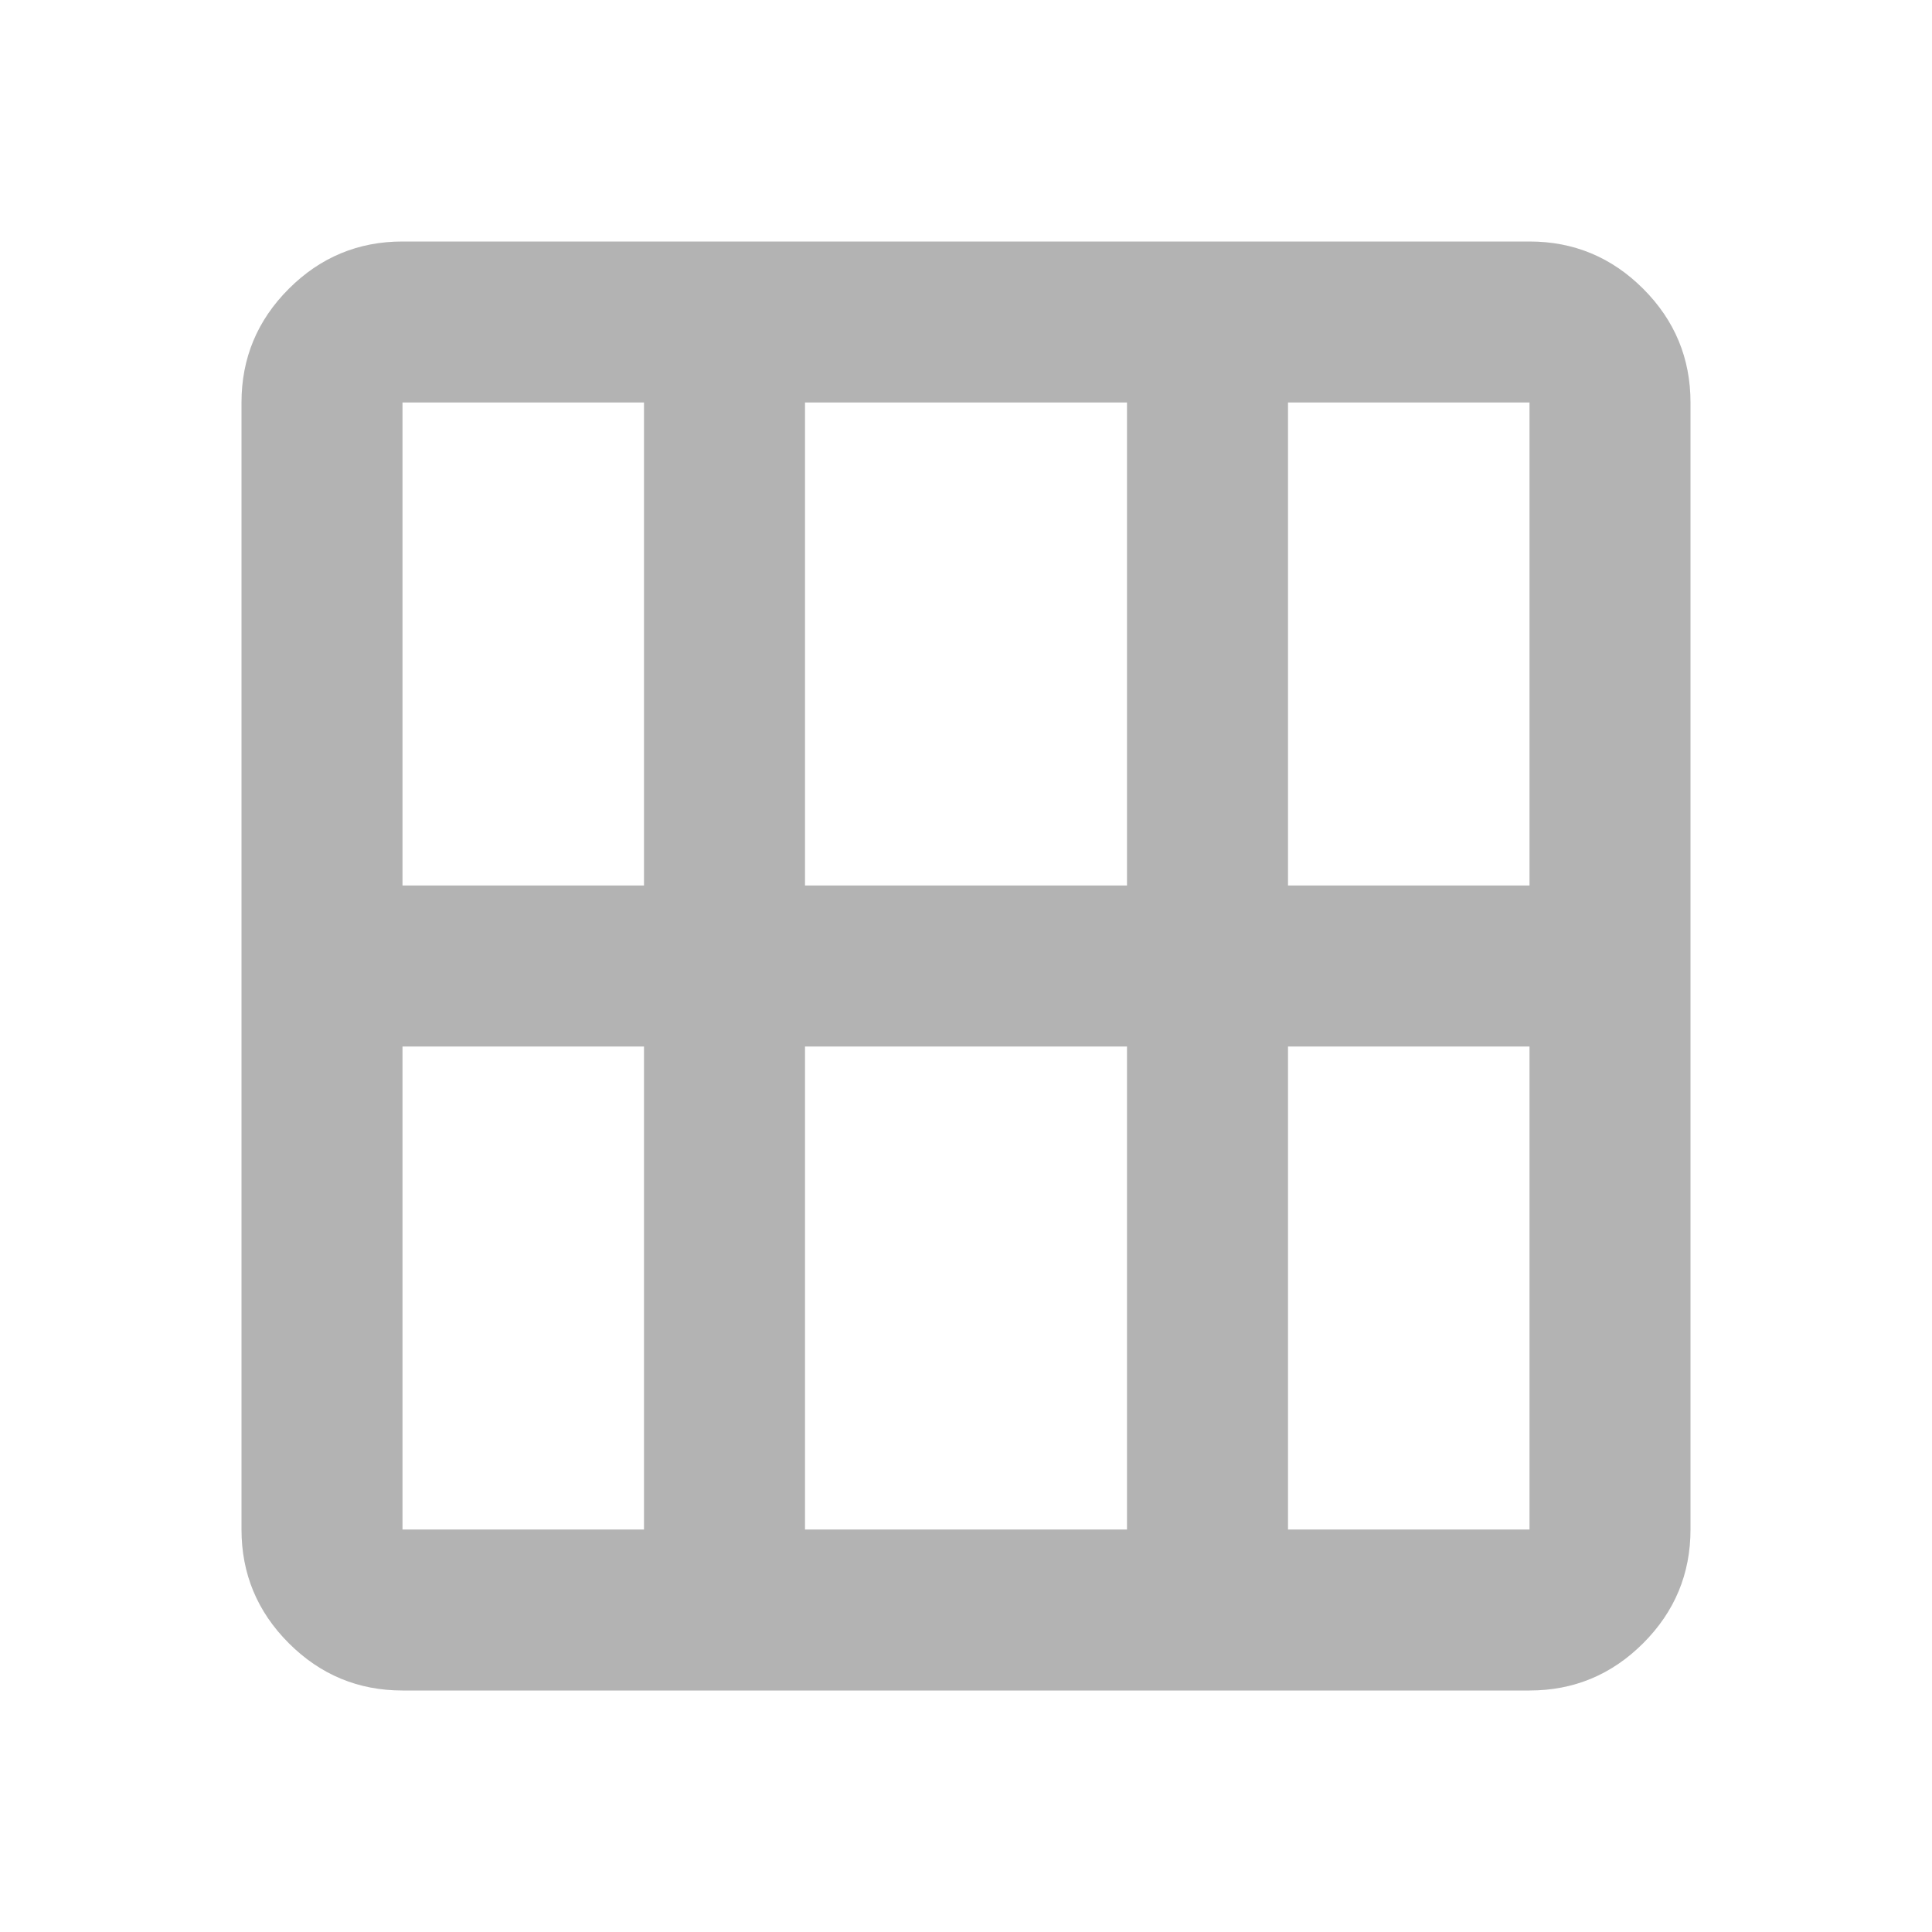
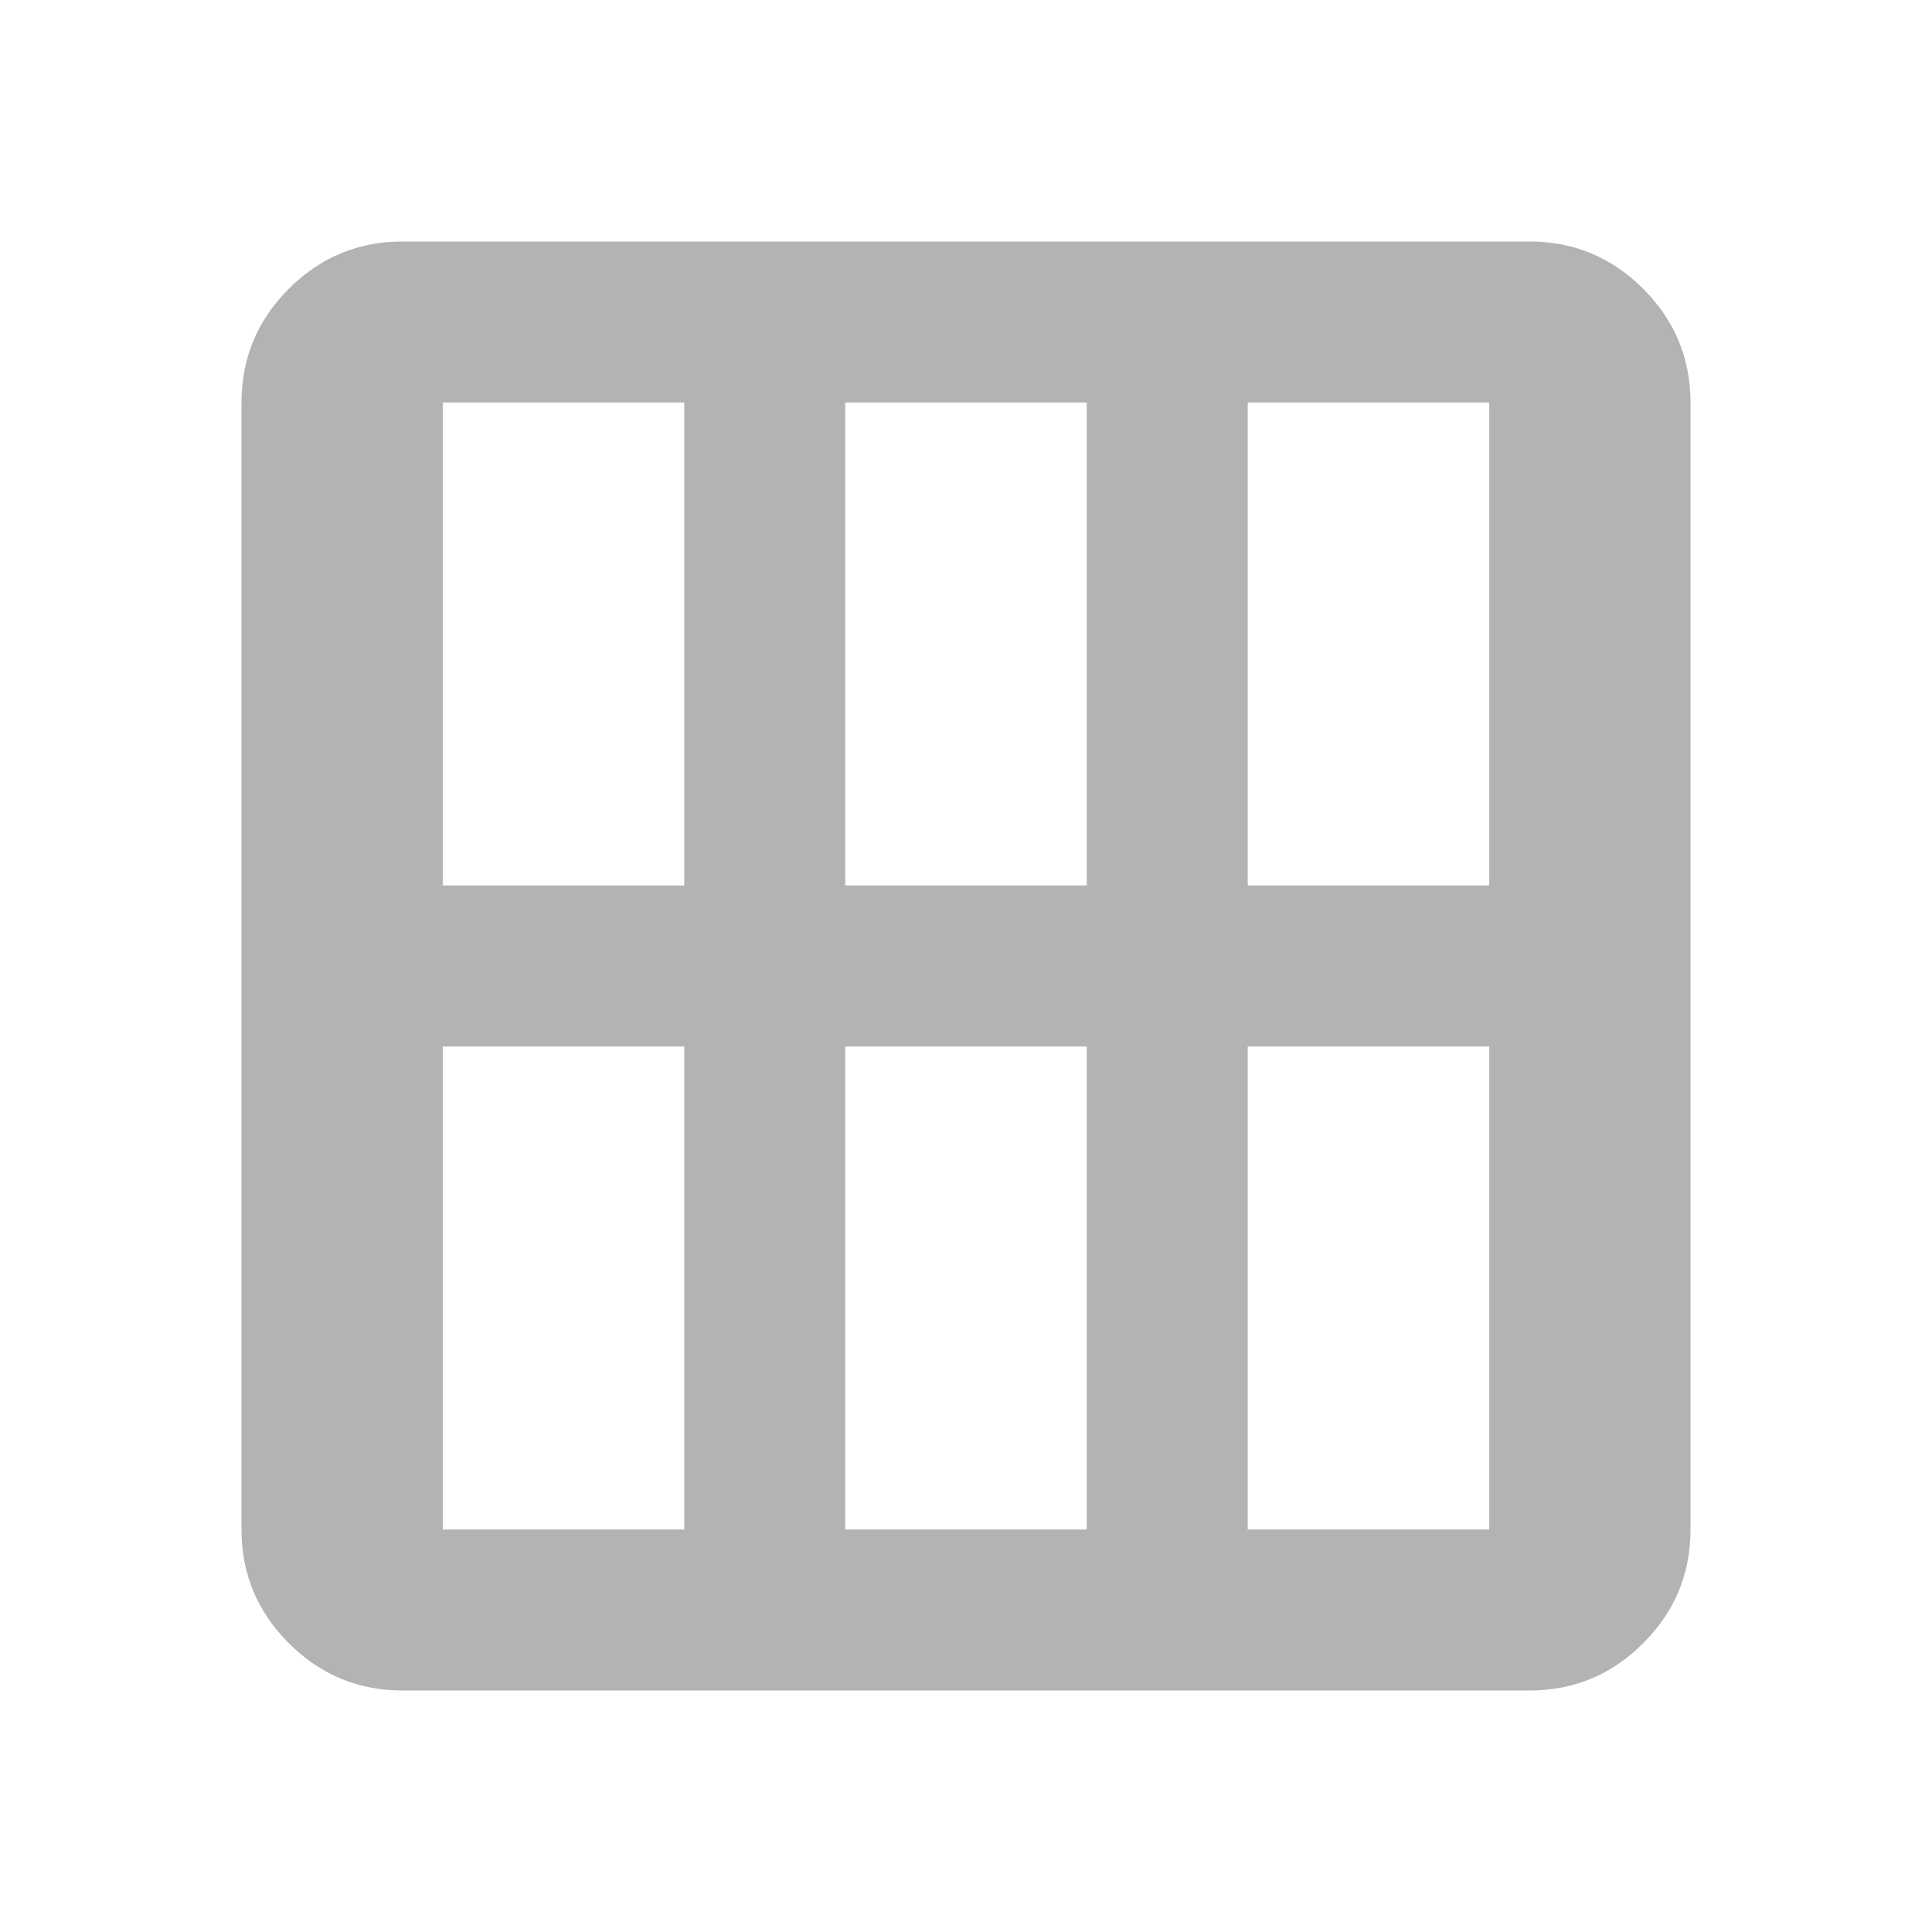
<svg xmlns="http://www.w3.org/2000/svg" width="48" height="48" viewBox="0 0 48 48" fill="none">
-   <path d="M10 42C8.9 42 7.958 41.608 7.175 40.825C6.392 40.042 6 39.1 6 38V10C6 8.9 6.392 7.958 7.175 7.175C7.958 6.392 8.9 6 10 6H38C39.1 6 40.042 6.392 40.825 7.175C41.608 7.958 42 8.9 42 10V38C42 39.1 41.608 40.042 40.825 40.825C40.042 41.608 39.1 42 38 42H10ZM10 22H16V10H10V22ZM20 22H28V10H20V22ZM32 22H38V10H32V22ZM16 38V26H10V38H16ZM20 38H28V26H20V38ZM32 38H38V26H32V38Z" fill="#B3B3B3" />
+   <path d="M10 42C8.9 42 7.958 41.608 7.175 40.825C6.392 40.042 6 39.1 6 38V10C6 8.9 6.392 7.958 7.175 7.175C7.958 6.392 8.9 6 10 6H38C39.1 6 40.042 6.392 40.825 7.175C41.608 7.958 42 8.9 42 10V38C42 39.1 41.608 40.042 40.825 40.825C40.042 41.608 39.1 42 38 42H10ZM11 22H17V10H11V22ZM21 22H27V10H21V22ZM31 22H37V10H31V22ZM17 38V26H11V38H17ZM21 38H27V26H21V38ZM31 38H37V26H31V38Z" fill="#B3B3B3" />
</svg>
